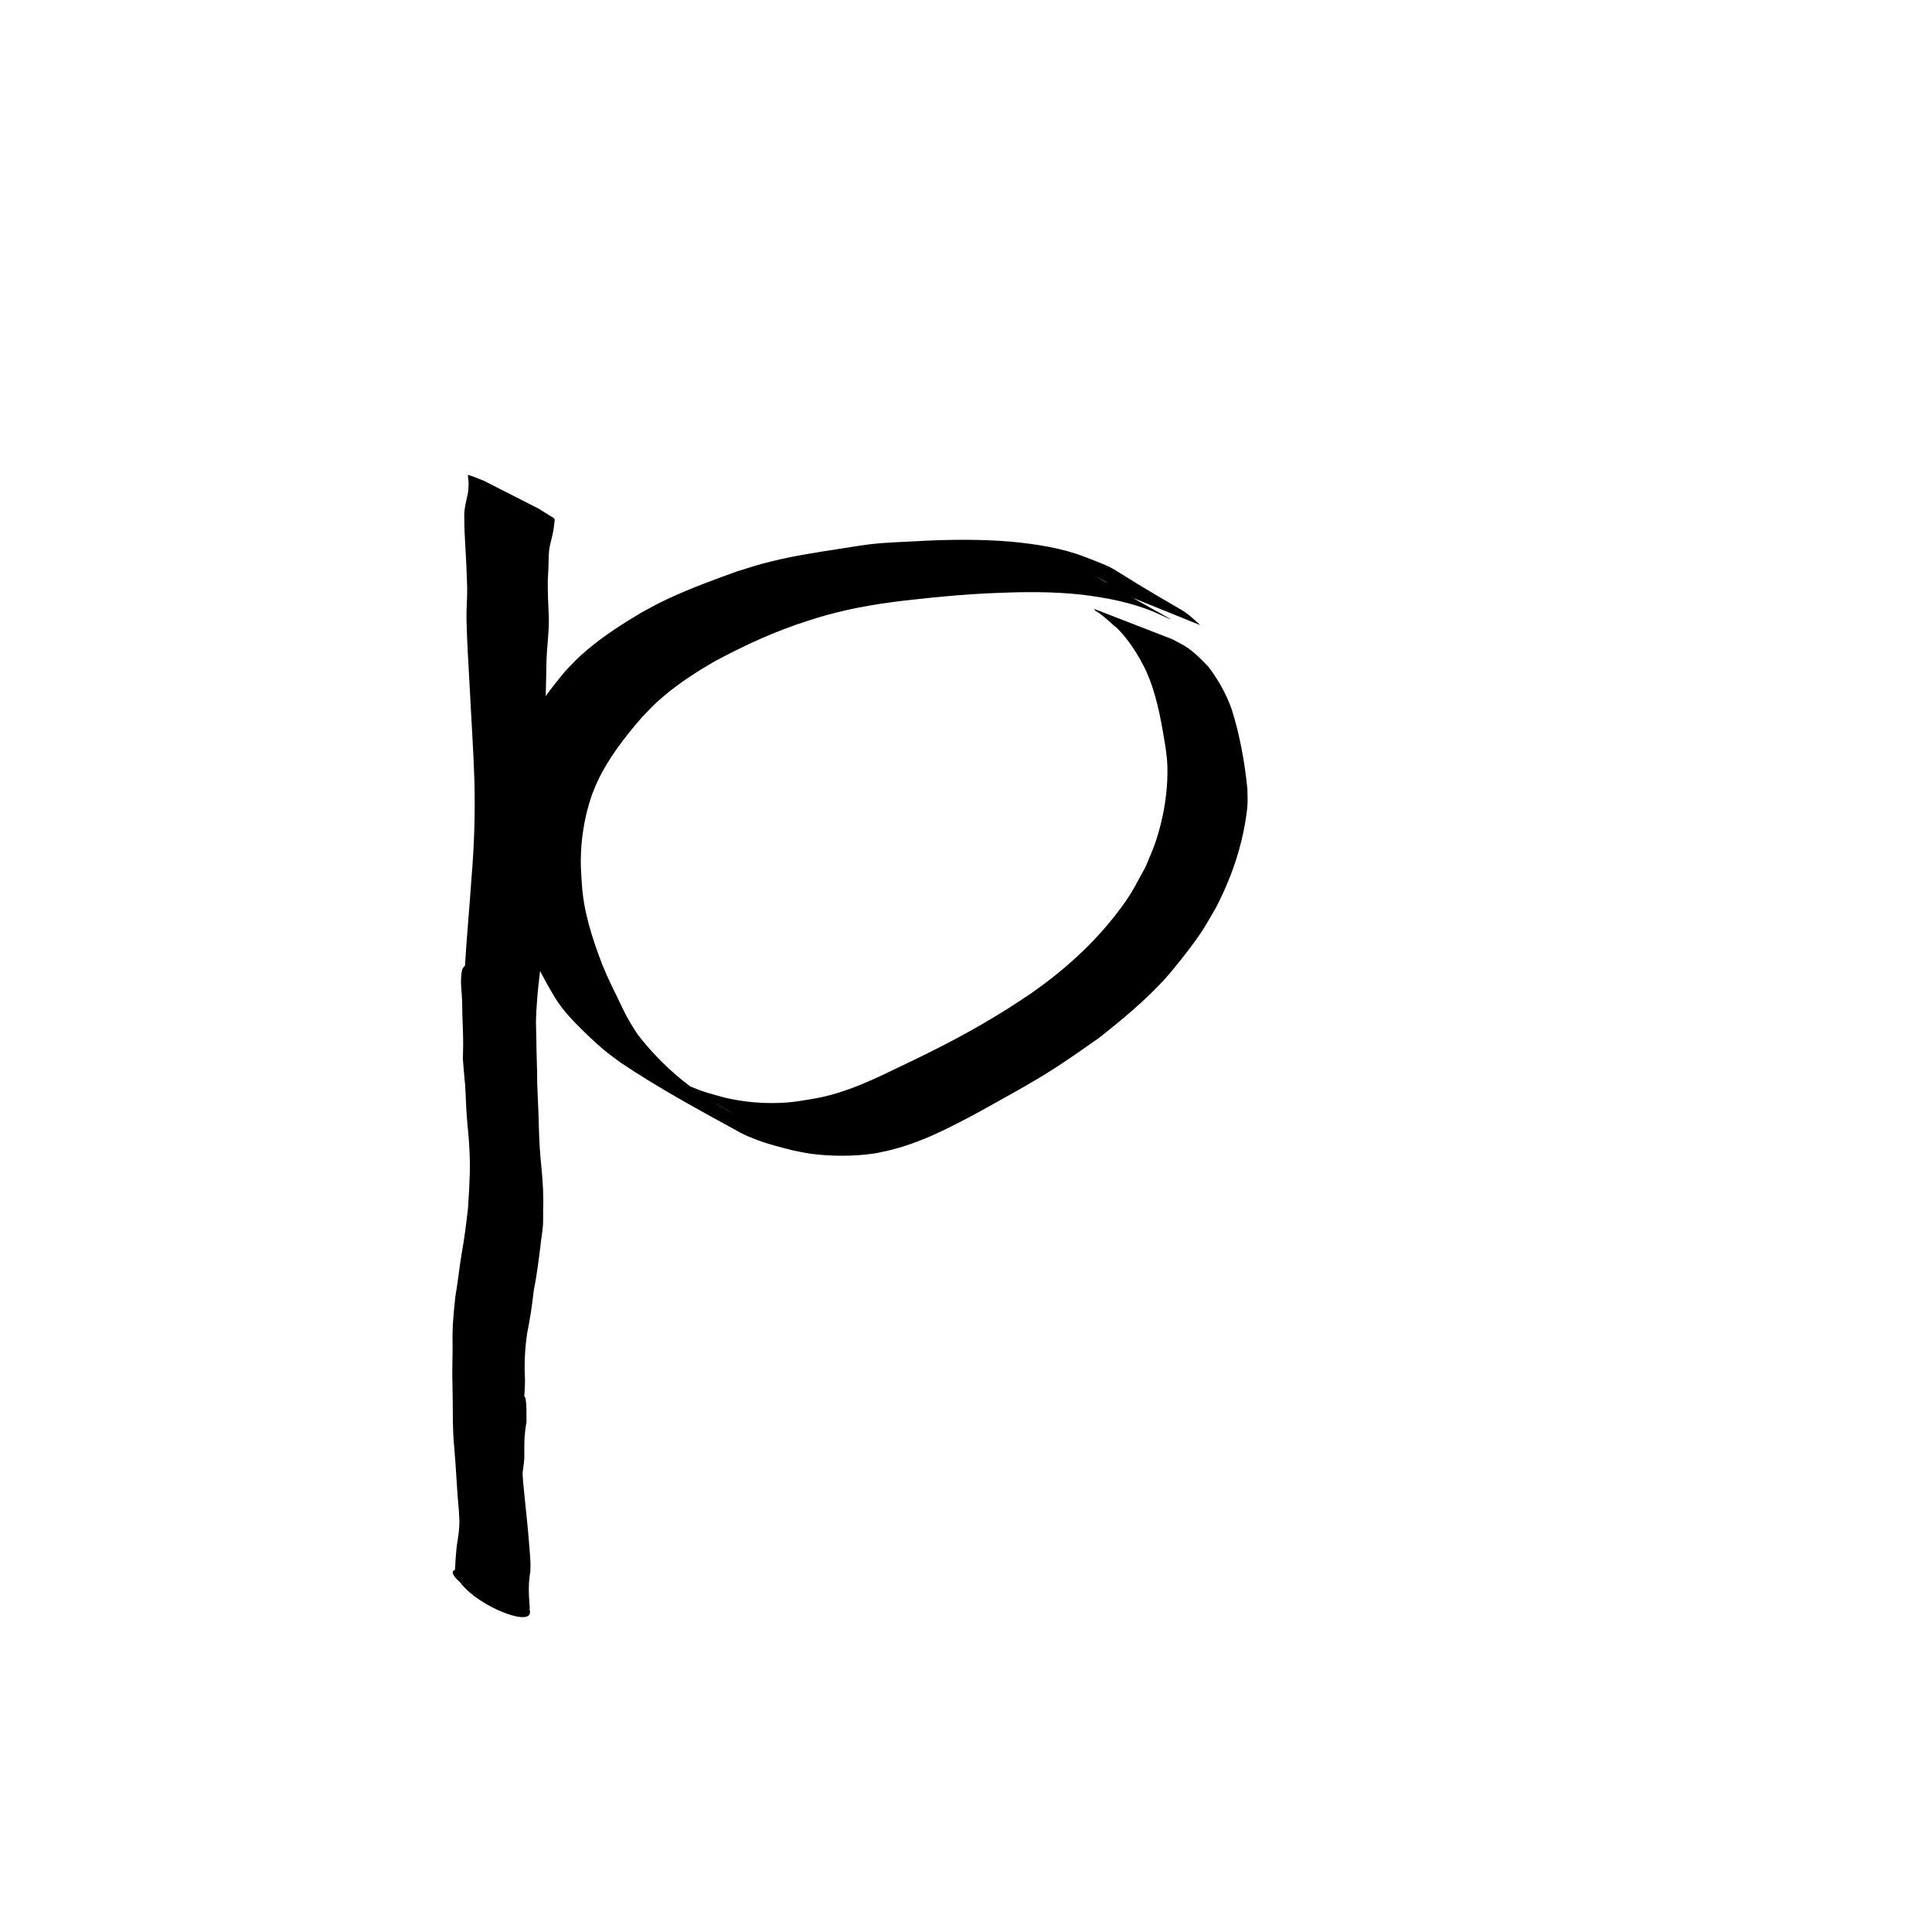
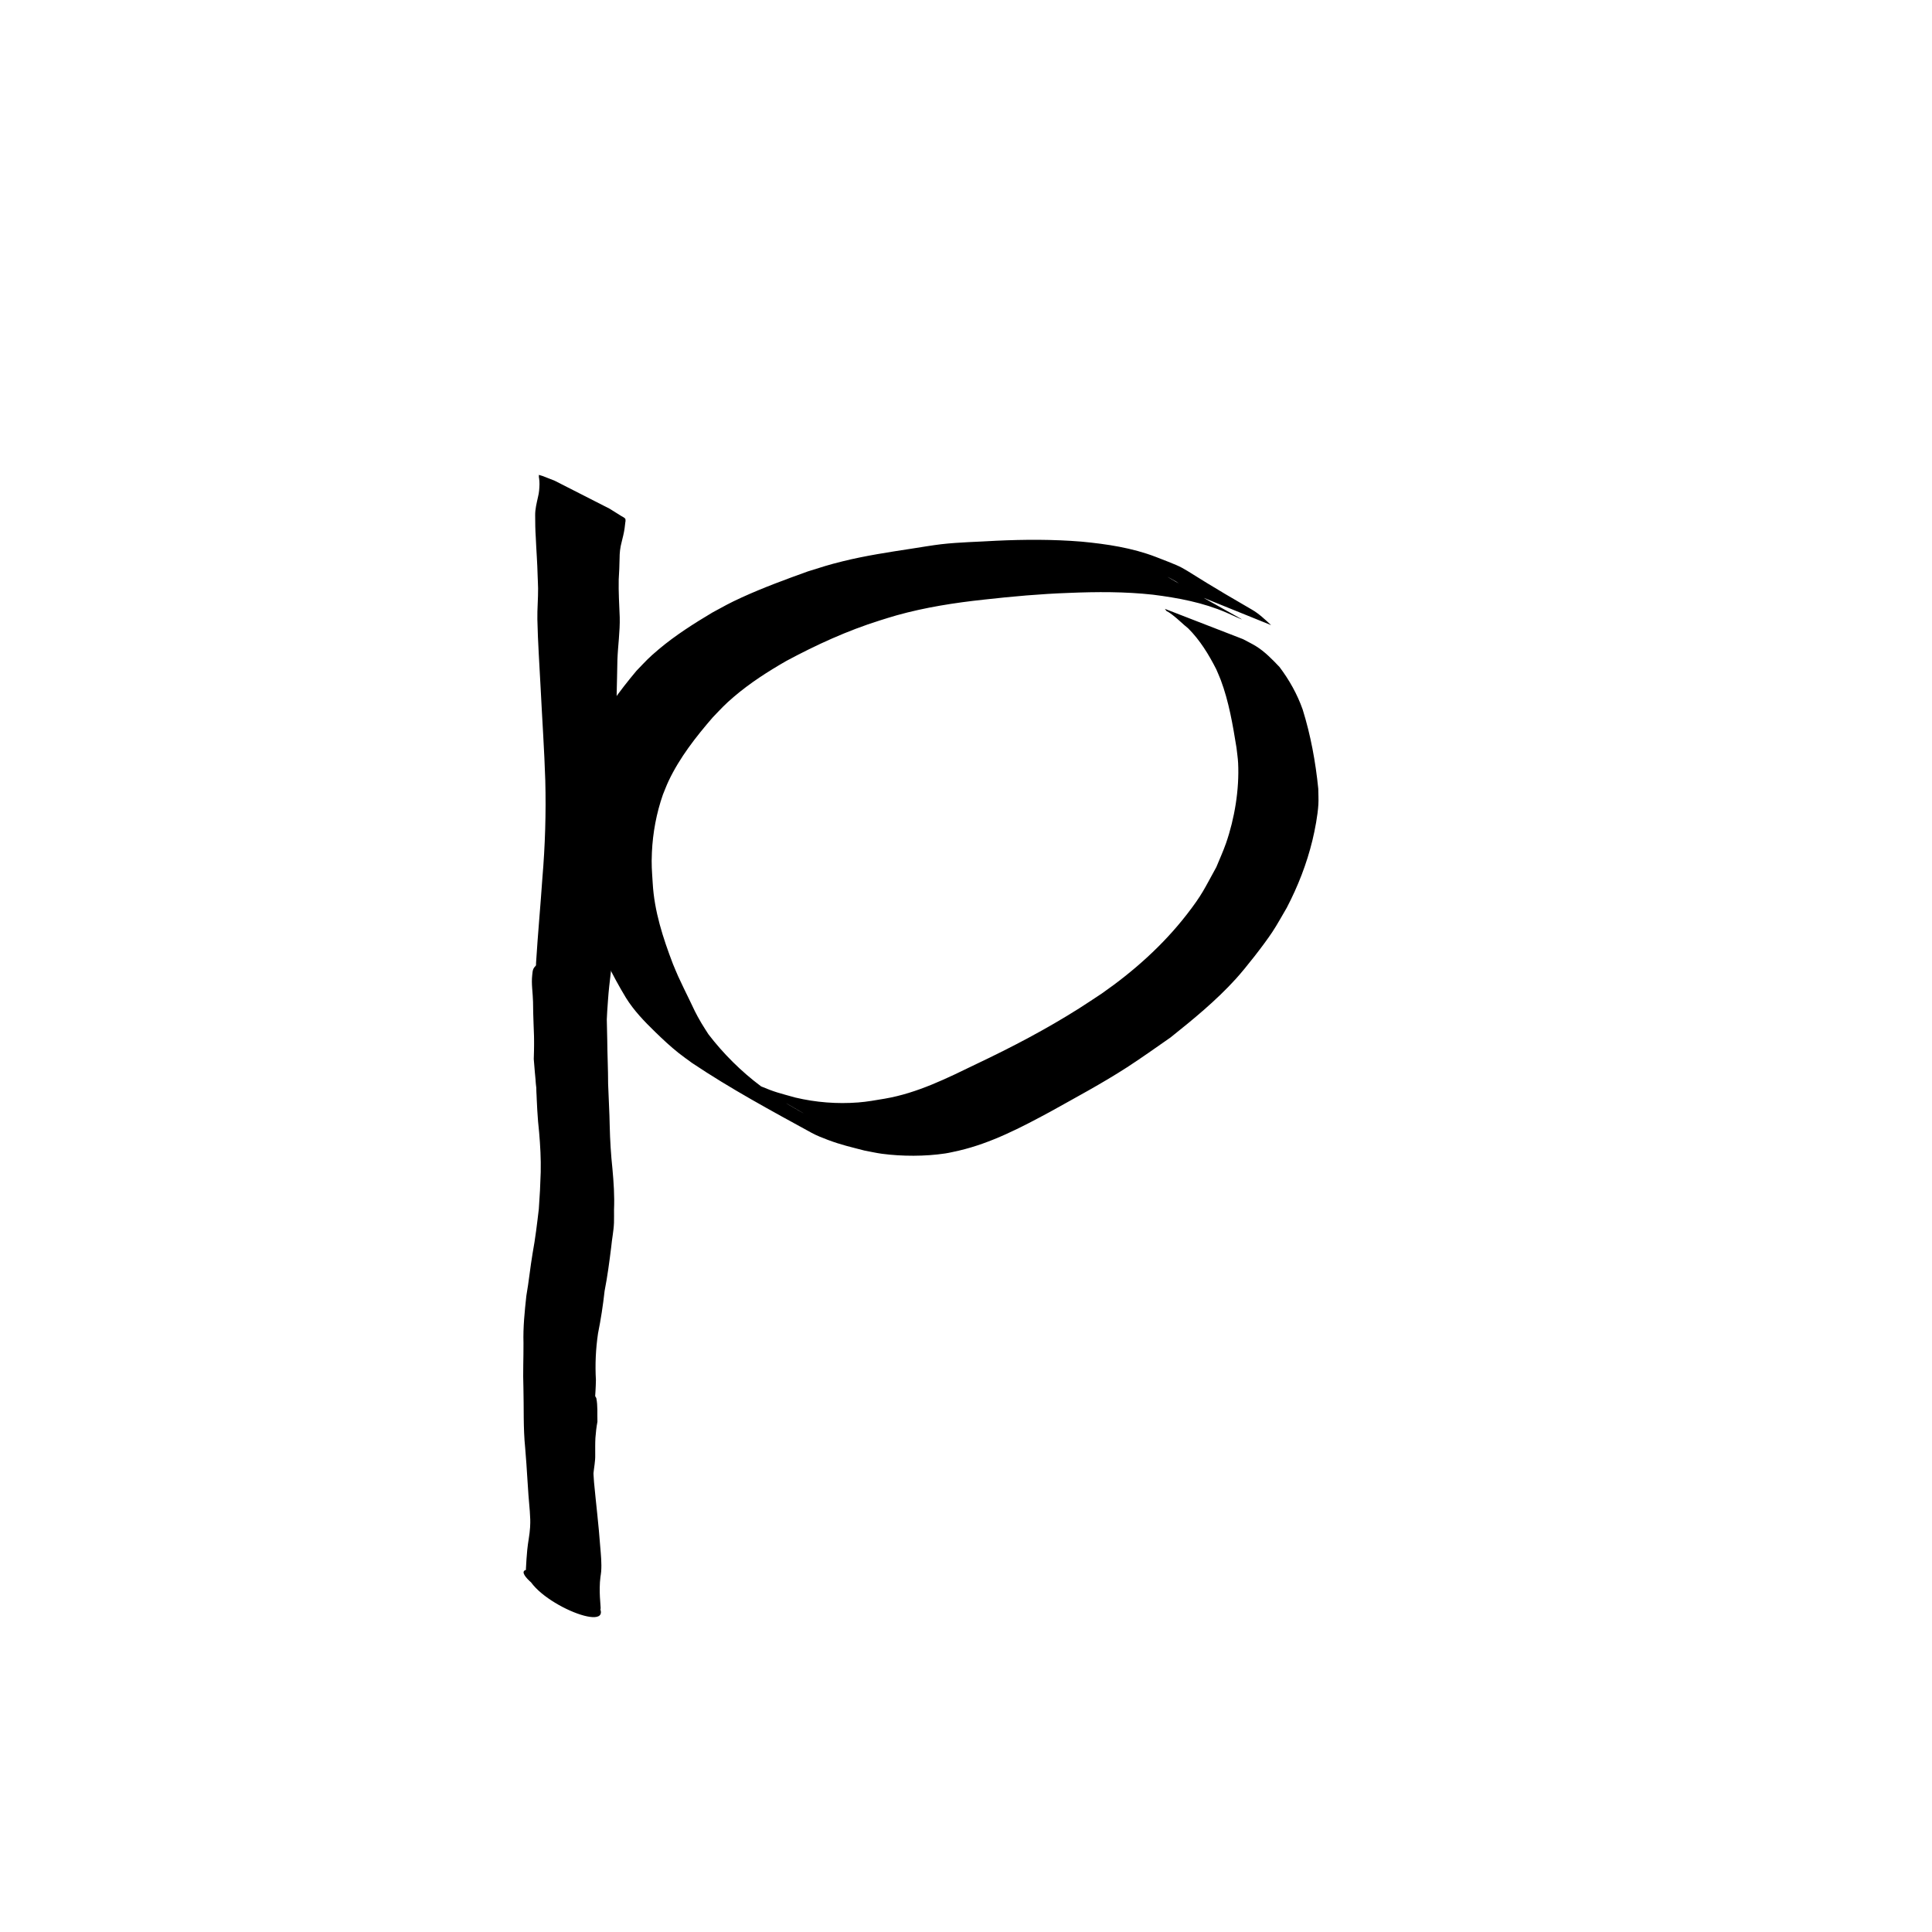
- <svg xmlns="http://www.w3.org/2000/svg" width="1000" height="1000" viewBox="60 0 164 264.583" version="1.1" id="svg1">
+ <svg xmlns="http://www.w3.org/2000/svg" width="1000" height="1000" viewBox="0 0 264.583 264.583" version="1.1" id="svg1">
  <defs id="defs1" />
  <path style="fill:#000000;stroke-width:0.265" id="path4" d="m 81.665,180.08 c 0.038,-0.186 0.087,-0.371 0.114,-0.559 0.08,-0.551 0.113,-1.108 0.189,-1.659 0.048,-0.349 0.104,-0.696 0.155,-1.045 0.076,-0.437 0.168,-0.871 0.229,-1.31 0.073,-0.527 0.115,-1.057 0.172,-1.586 0.229,-1.693 0.161,-3.419 0.378,-5.112 0.069,-0.534 0.24,-1.053 0.295,-1.588 0.153,-1.482 0.002,-2.347 -0.125,-3.857 -0.073,-0.759 -0.171,-1.516 -0.219,-2.276 -0.092,-1.464 -0.071,-3.278 -0.086,-4.743 -0.021,-2.151 -0.035,-4.302 -0.039,-6.454 -0.046,-4.327 0.218,-8.657 0.539,-12.971 0.165,-2.446 0.579,-4.868 0.745,-7.314 0.095,-1.408 0.14,-2.819 0.225,-4.227 0.043,-2.21 0.288,-4.41 0.415,-6.614 0.129,-2.237 0.16,-4.483 0.167,-6.723 -0.076,-2.089 0.009,-4.182 -0.043,-6.271 -0.051,-2.073 -0.212,-4.147 -0.309,-6.218 -0.109,-3.056 0.045,-6.112 0.085,-9.167 0.069,-1.955 0.365,-3.891 0.318,-5.849 -0.065,-1.724 -0.178,-3.446 -0.139,-5.171 0.065,-0.963 0.102,-1.926 0.12,-2.89 -0.004,-0.758 0.084,-1.511 0.282,-2.242 0.149,-0.617 0.314,-1.232 0.401,-1.861 0.036,-0.3 0.065,-0.6 0.109,-0.899 0.04,-0.101 0.009,-0.211 0.015,-0.319 0.023,-0.211 -0.459,-0.41 -0.543,-0.47 -0.545,-0.34 -1.09,-0.681 -1.635,-1.021 0,0 -7.502,-3.822 -7.502,-3.822 v 0 c -0.545,-0.215 -1.09,-0.43 -1.635,-0.644 -0.139,-0.042 -0.278,-0.081 -0.416,-0.126 -0.132,-0.043 -0.14,-0.078 -0.126,0.052 0.007,0.113 -0.021,0.227 0.021,0.332 0.043,0.284 0.063,0.568 0.059,0.856 -0.012,0.585 -0.055,1.169 -0.201,1.738 -0.181,0.83 -0.402,1.669 -0.39,2.524 0.003,1.007 0.013,2.015 0.083,3.02 0.072,1.753 0.217,3.497 0.255,5.25 0.015,0.576 0.057,1.152 0.062,1.728 0.012,1.412 -0.124,2.824 -0.099,4.236 0.066,3.17 0.293,6.333 0.452,9.498 0.206,4.195 0.501,8.385 0.633,12.584 0.115,4.452 -0.02,8.897 -0.396,13.336 -0.264,3.873 -0.627,7.739 -0.867,11.613 -0.112,4.399 -0.178,8.799 -0.315,13.197 0.18,2.279 0.387,4.556 0.688,6.823 0.226,1.704 0.536,3.396 0.755,5.1 0.098,0.756 0.161,1.516 0.241,2.275 0.175,1.873 0.157,2.183 0.502,3.993 0.122,0.642 0.328,1.268 0.422,1.915 0.254,1.749 0.037,3.529 0.069,5.284 -0.03,0.999 -0.014,2.001 -0.089,2.998 -0.068,0.913 -0.353,1.79 -0.422,2.702 -0.015,0.194 0.005,0.389 0.007,0.583 z" />
  <path style="fill:#000000;stroke-width:0.265" id="path5" d="m 78.819,170.338 c -0.014,0.131 0.046,0.295 -0.041,0.394 -0.13,0.146 -0.395,0.109 -0.532,0.25 -0.302,0.311 -0.164,1.221 -0.339,1.511 -0.098,0.163 -0.301,0.23 -0.452,0.346 -0.163,0.101 -0.372,0.152 -0.489,0.304 -0.146,0.188 -0.278,1.909 -0.346,2.27 -0.106,0.896 -0.159,1.795 -0.281,2.689 -0.025,0.159 -0.01,0.33 -0.074,0.478 -0.129,0.299 -0.455,0.482 -0.591,0.779 -0.129,0.281 -0.224,0.994 -0.293,1.325 -0.198,1 -0.324,2.01 -0.372,3.027 -0.005,0.955 -0.104,1.905 -0.155,2.858 -0.013,0.235 0.078,0.495 -0.029,0.705 -0.102,0.201 -0.358,0.273 -0.537,0.409 -0.334,0.919 -0.379,1.922 -0.49,2.891 -0.085,0.732 -0.243,1.451 -0.309,2.188 -0.061,0.775 -0.089,1.552 -0.094,2.329 -0.041,0.849 -0.166,1.69 -0.222,2.539 -0.112,0.78 -0.137,1.568 -0.147,2.354 -0.032,0.773 -0.016,1.547 0.009,2.32 0.036,1.011 -0.053,2.016 -0.172,3.018 -0.113,0.927 -0.112,1.863 -0.179,2.794 0.012,0.897 -0.004,1.795 0.006,2.692 0.027,0.791 0.128,1.577 0.194,2.365 0.019,0.248 0.315,1.261 0.09,1.439 -0.639,0.507 -0.226,-0.239 -0.46,0.249 -0.038,0.031 -0.069,0.075 -0.115,0.094 -0.099,0.04 -0.175,0.005 -0.273,0.021 -2.96,0.482 10.621,9.001 10.117,5.009 -0.069,-0.856 -0.126,-1.716 -0.111,-2.575 0.009,-0.241 0.011,-0.482 0.027,-0.723 0.016,-0.243 0.047,-0.485 0.071,-0.727 0.033,-0.248 0.081,-0.495 0.099,-0.744 0.083,-1.147 -0.034,-2.291 -0.131,-3.433 -0.212,-2.942 -0.575,-5.867 -0.848,-8.804 -0.231,-2.661 0.008,-5.322 0.073,-7.983 -0.125,-2.008 0.16,-4.005 0.186,-6.008 -0.124,-2.132 -0.023,-4.253 0.286,-6.363 0.386,-1.929 0.688,-3.866 0.902,-5.822 0.393,-1.998 0.658,-4.013 0.907,-6.033 0.101,-1.109 0.34,-2.208 0.38,-3.323 0.022,-0.595 -0.001,-1.19 0.005,-1.785 0.081,-1.871 -0.046,-3.731 -0.216,-5.593 -0.209,-1.95 -0.328,-3.907 -0.374,-5.867 -0.031,-1.932 -0.158,-3.86 -0.219,-5.79 5.3e-4,-2.009 -0.106,-4.014 -0.119,-6.022 -0.03,-0.914 -0.051,-1.828 -0.061,-2.743 -0.007,-0.6 0.028,-1.372 -0.151,-1.95 -0.142,-0.459 -0.393,-0.878 -0.59,-1.317 0,0 -8.659,-4.435 -8.659,-4.435 v 0 c -0.211,0.231 -0.489,0.415 -0.632,0.693 -0.139,0.271 -0.146,0.592 -0.181,0.895 -0.141,1.228 0.09,2.46 0.112,3.686 0.009,2.021 0.123,4.031 0.183,6.049 -0.054,1.958 0.243,3.894 0.266,5.851 0.074,1.985 0.158,3.971 0.384,5.946 0.157,1.813 0.26,3.638 0.218,5.457 -0.049,1.683 -0.133,3.368 -0.26,5.046 -0.238,2.019 -0.477,4.041 -0.847,6.041 -0.33,1.946 -0.52,3.913 -0.862,5.858 -0.232,2.147 -0.457,4.298 -0.391,6.462 0.013,2.035 -0.09,4.069 -0.009,6.104 0.074,2.75 -0.038,5.505 0.24,8.248 0.257,2.889 0.354,5.784 0.634,8.672 0.055,1.03 0.095,1.218 0.039,2.218 -0.059,1.043 -0.296,2.063 -0.39,3.102 -0.086,0.848 -0.132,1.698 -0.179,2.549 -0.145,3.908 11.479,8.944 10.165,5.487 -0.049,-0.13 -0.158,-0.23 -0.218,-0.355 -0.036,-0.074 -0.055,-0.155 -0.082,-0.232 -0.124,-0.696 0.089,0.273 -0.406,-0.78 -0.227,-0.483 -0.023,-1.113 -0.226,-1.61 -0.091,-0.781 -0.241,-1.555 -0.342,-2.335 0.009,-0.887 -0.012,-1.774 0.019,-2.662 -0.035,-0.923 0.006,-1.847 0.071,-2.768 0.076,-1.033 0.267,-2.055 0.218,-3.094 0.025,-0.766 0.036,-1.532 0.013,-2.298 0.005,-0.781 0.015,-1.562 0.029,-2.342 0.084,-0.868 0.271,-1.731 0.248,-2.603 0.002,-0.763 -0.015,-1.526 0.025,-2.288 0.051,-0.753 0.141,-1.502 0.277,-2.245 -0.035,-1.075 0.06,-2.164 -0.151,-3.223 -0.162,-0.322 -0.38,-0.622 -0.487,-0.967 -0.07,-0.226 -0.026,-0.474 -0.033,-0.711 -0.026,-0.949 0.137,-1.878 0.173,-2.825 0.071,-0.996 0.16,-1.989 0.381,-2.965 0.018,-0.329 0.026,-0.551 0.063,-0.881 0.019,-0.162 0.073,-0.322 0.068,-0.485 -0.009,-0.286 -0.202,-0.973 -0.218,-1.252 -0.01,-0.162 0.032,-0.323 0.048,-0.484 0.126,-0.902 0.14,-1.809 0.243,-2.714 0.05,-0.632 0.281,-1.886 0.066,-2.464 -0.102,-0.275 -0.285,-0.513 -0.428,-0.77 -0.124,-0.255 -0.3,-0.491 -0.373,-0.765 -0.106,-0.4 0.165,-1.198 -0.025,-1.706 -0.105,-0.282 -0.34,-0.501 -0.454,-0.78 -0.055,-0.135 -0.028,-0.291 -0.041,-0.436 z" />
  <path style="fill:#000000;stroke-width:0.265" id="path6" d="m 174.078,85.612 c -0.821,-0.762 -1.645,-1.556 -2.622,-2.12 -11.578,-6.682 -7.622,-5.064 -13.154,-7.218 -3.26,-1.255 -6.722,-1.768 -10.18,-2.098 -3.89,-0.319 -7.791,-0.304 -11.686,-0.123 -2.508,0.155 -5.028,0.191 -7.527,0.476 -1.066,0.122 -2.973,0.436 -4.012,0.6 -3.178,0.487 -6.361,0.967 -9.485,1.738 -2.061,0.509 -2.753,0.757 -4.775,1.386 -3.049,1.098 -6.109,2.22 -9.06,3.568 -1.732,0.791 -2.338,1.155 -4.008,2.058 -2.549,1.521 -5.073,3.119 -7.348,5.035 -1.493,1.257 -1.704,1.547 -3.057,2.949 -2.351,2.798 -4.522,5.773 -6.188,9.036 -0.316,0.618 -0.587,1.257 -0.881,1.886 -1.612,4.036 -1.694,8.352 -1.639,12.631 0.016,3.935 1.195,7.691 2.475,11.369 1.287,3.424 2.9,6.734 4.793,9.863 1.091,1.759 2.527,3.24 4.002,4.674 1.032,1.004 2.084,1.99 3.212,2.887 0.59,0.469 1.212,0.899 1.817,1.348 5.24,3.516 10.852,6.548 16.362,9.565 0.728,0.398 1.506,0.7 2.283,0.993 1.764,0.664 3.151,0.974 4.97,1.447 0.805,0.148 1.603,0.337 2.415,0.445 2.747,0.364 5.912,0.368 8.657,-0.044 0.634,-0.095 1.256,-0.259 1.885,-0.388 4.439,-1.04 8.477,-3.155 12.459,-5.302 3.544,-1.979 7.126,-3.892 10.54,-6.096 1.871,-1.208 4.155,-2.828 5.974,-4.098 3.129,-2.498 6.251,-5.055 8.949,-8.03 1.403,-1.547 3.833,-4.662 4.997,-6.419 0.712,-1.074 1.318,-2.215 1.977,-3.322 1.528,-2.935 2.727,-6 3.508,-9.215 0.348,-1.433 0.727,-3.423 0.817,-4.922 0.043,-0.717 -0.009,-1.437 -0.014,-2.156 -0.369,-3.672 -1.035,-7.325 -2.136,-10.849 -0.744,-2.104 -1.838,-4.059 -3.182,-5.834 -0.977,-1.024 -2.004,-2.094 -3.22,-2.843 -0.57,-0.351 -1.177,-0.638 -1.765,-0.958 0,0 -10.702,-4.149 -10.702,-4.149 v 0 c 0.432,0.582 -0.025,0.028 1.014,0.809 0.764,0.575 1.432,1.27 2.179,1.865 1.609,1.605 2.813,3.574 3.838,5.592 0.204,0.485 0.427,0.962 0.613,1.455 1.121,2.975 1.653,6.159 2.16,9.283 0.075,0.7 0.189,1.397 0.224,2.099 0.179,3.605 -0.478,7.605 -1.66,11.001 -0.385,1.106 -0.881,2.17 -1.321,3.256 -1.656,3.001 -1.919,3.749 -4.05,6.495 -3.263,4.205 -7.285,7.79 -11.64,10.823 -1.035,0.679 -2.059,1.376 -3.106,2.037 -4.497,2.844 -9.211,5.315 -14.018,7.593 -4.053,1.964 -8.126,4.011 -12.612,4.773 -1.256,0.208 -2.353,0.417 -3.623,0.516 -2.884,0.223 -5.795,-0.006 -8.609,-0.672 -2.169,-0.612 -2.734,-0.699 -4.839,-1.59 -0.772,-0.327 -2.98,-1.527 -2.27,-1.08 2.651,1.667 5.408,3.157 8.105,4.749 0.666,0.393 -1.352,-0.751 -2.012,-1.152 -0.649,-0.394 -1.278,-0.822 -1.916,-1.233 -0.597,-0.418 -1.207,-0.817 -1.791,-1.253 -2.673,-1.994 -5.155,-4.462 -7.179,-7.11 -0.326,-0.518 -0.667,-1.026 -0.977,-1.553 -0.777,-1.322 -0.996,-1.849 -1.658,-3.23 -0.506,-1.056 -1.036,-2.101 -1.516,-3.168 -0.247,-0.549 -0.47,-1.109 -0.705,-1.664 -1.365,-3.574 -2.559,-7.234 -2.774,-11.085 -0.106,-1.772 -0.19,-2.419 -0.109,-4.211 0.122,-2.692 0.622,-5.374 1.511,-7.918 0.256,-0.613 0.483,-1.239 0.767,-1.839 1.518,-3.215 3.743,-6.056 6.056,-8.728 1.208,-1.253 1.592,-1.712 2.918,-2.843 2.207,-1.882 4.661,-3.453 7.171,-4.894 4.136,-2.215 8.296,-4.121 12.783,-5.534 0.772,-0.235 1.538,-0.49 2.316,-0.706 3.915,-1.092 7.945,-1.72 11.98,-2.152 3.85,-0.429 7.705,-0.779 11.578,-0.915 3.844,-0.163 7.699,-0.178 11.529,0.242 3.442,0.433 6.863,1.072 10.069,2.455 4.663,2.104 1.383,0.68 -7.969,-4.836 -0.357,-0.21 0.738,0.378 1.091,0.594 0.061,0.037 1.454,1.012 1.585,1.112 0.181,0.138 0.349,0.291 0.523,0.437 z" />
</svg>
